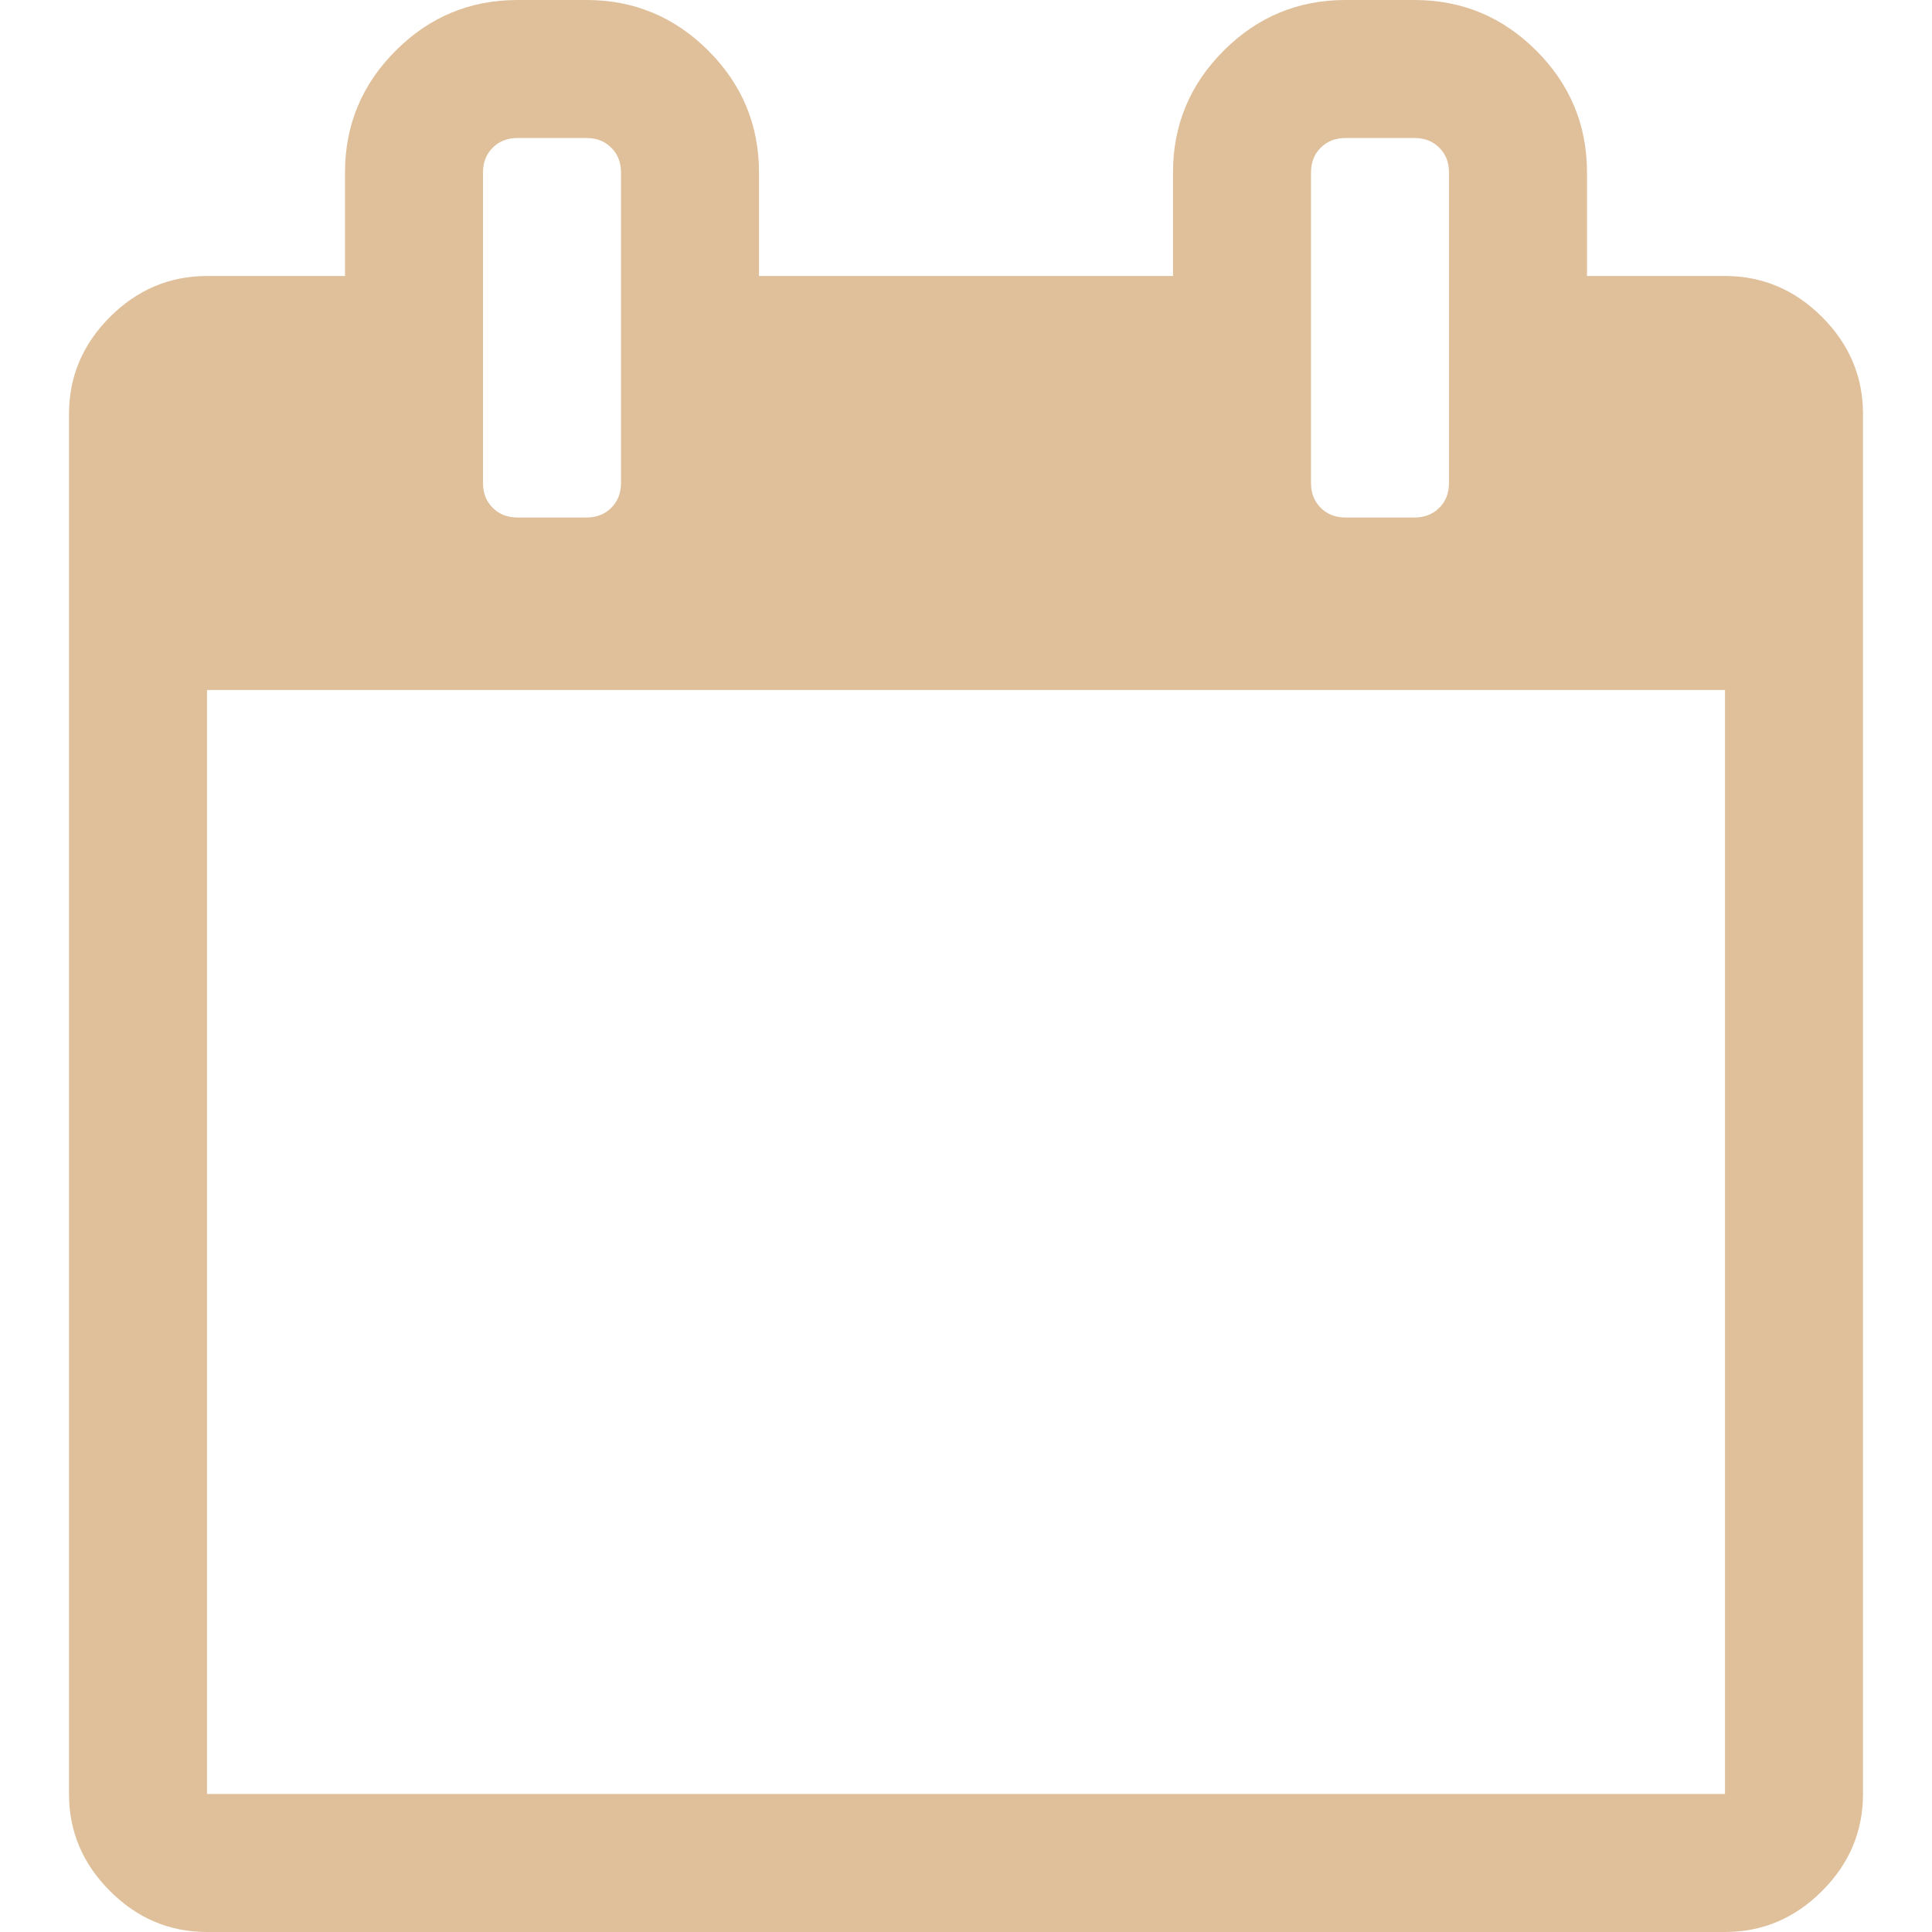
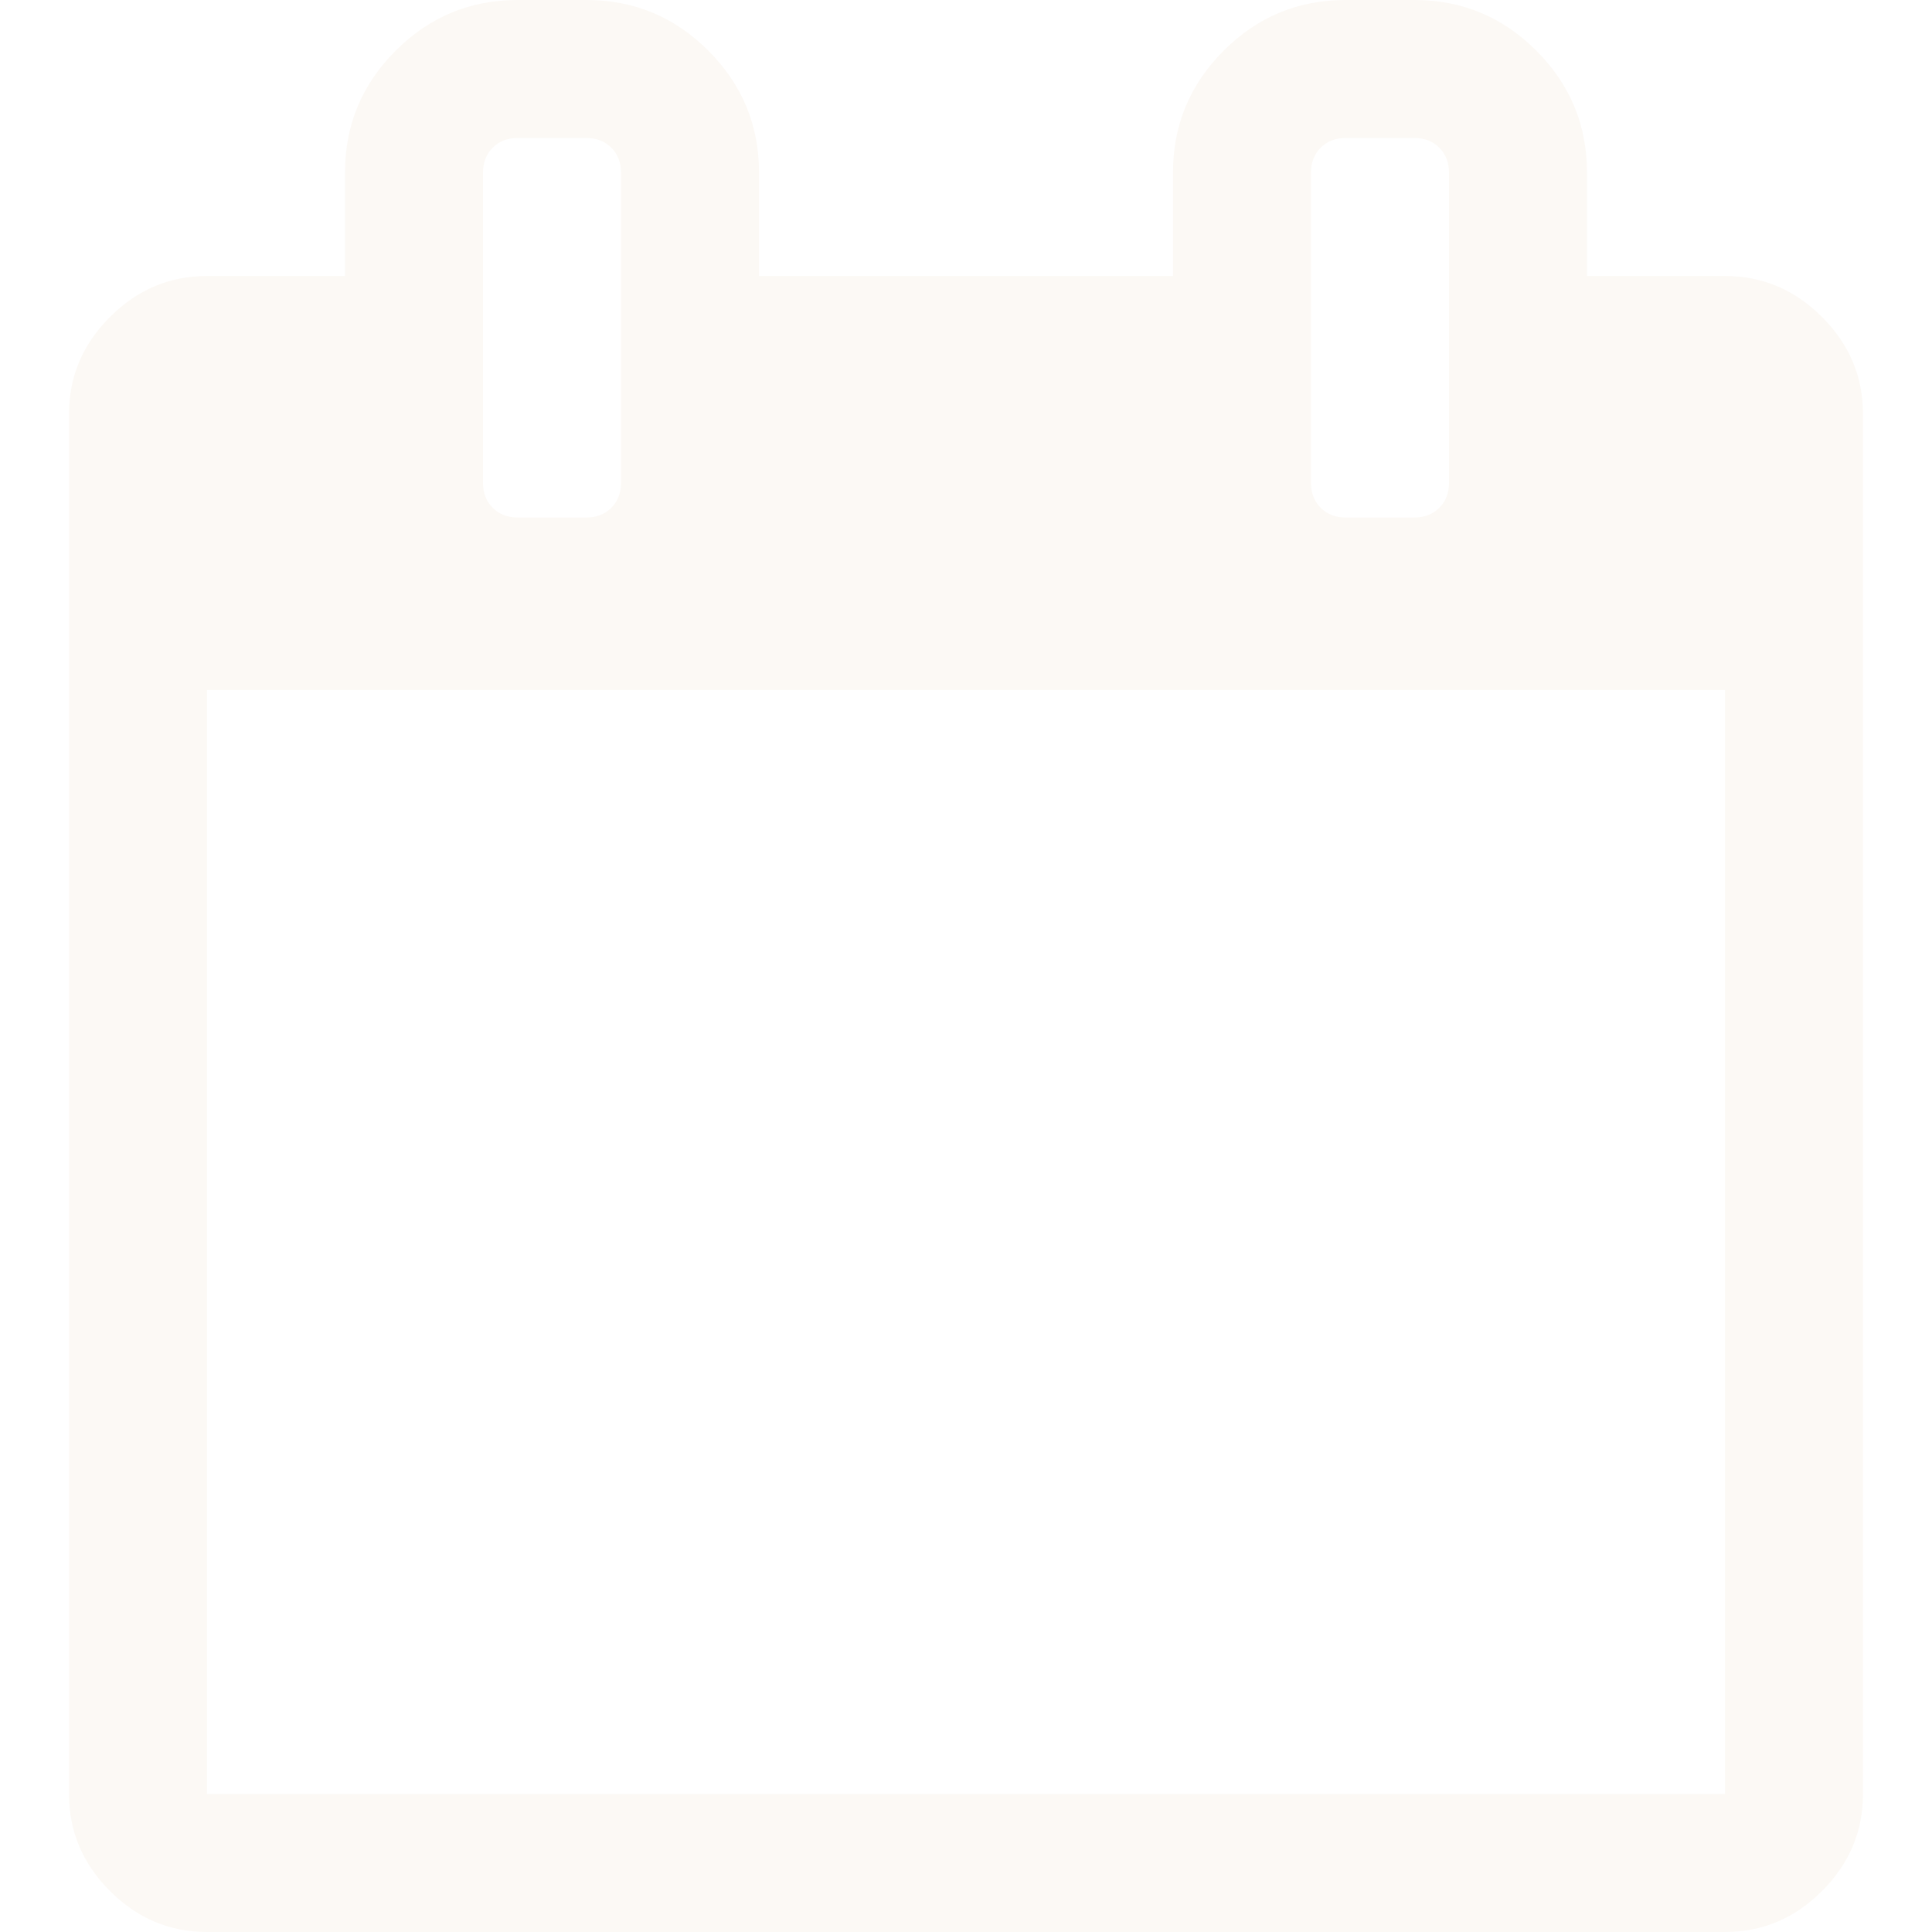
<svg xmlns="http://www.w3.org/2000/svg" viewBox="0 0 1792 1792">
-   <path d="M192 1664h1408v-1024h-1408v1024zm384-1216v-288q0-14-9-23t-23-9h-64q-14 0-23 9t-9 23v288q0 14 9 23t23 9h64q14 0 23-9t9-23zm768 0v-288q0-14-9-23t-23-9h-64q-14 0-23 9t-9 23v288q0 14 9 23t23 9h64q14 0 23-9t9-23zm384-64v1280q0 52-38 90t-90 38h-1408q-52 0-90-38t-38-90v-1280q0-52 38-90t90-38h128v-96q0-66 47-113t113-47h64q66 0 113 47t47 113v96h384v-96q0-66 47-113t113-47h64q66 0 113 47t47 113v96h128q52 0 90 38t38 90z" fill="#dfc09a" class="color000000 svgShape" />
+   <path d="M192 1664h1408v-1024h-1408v1024zm384-1216v-288q0-14-9-23t-23-9h-64q-14 0-23 9t-9 23v288q0 14 9 23t23 9h64q14 0 23-9t9-23zm768 0v-288q0-14-9-23t-23-9h-64q-14 0-23 9t-9 23v288q0 14 9 23t23 9h64q14 0 23-9t9-23zm384-64v1280q0 52-38 90t-90 38h-1408q-52 0-90-38t-38-90v-1280q0-52 38-90t90-38h128v-96q0-66 47-113t113-47h64q66 0 113 47t47 113v96h384v-96q0-66 47-113t113-47h64q66 0 113 47t47 113v96h128q52 0 90 38t38 90z" fill="#FCF9F5" class="color000000 svgShape" />
</svg>
